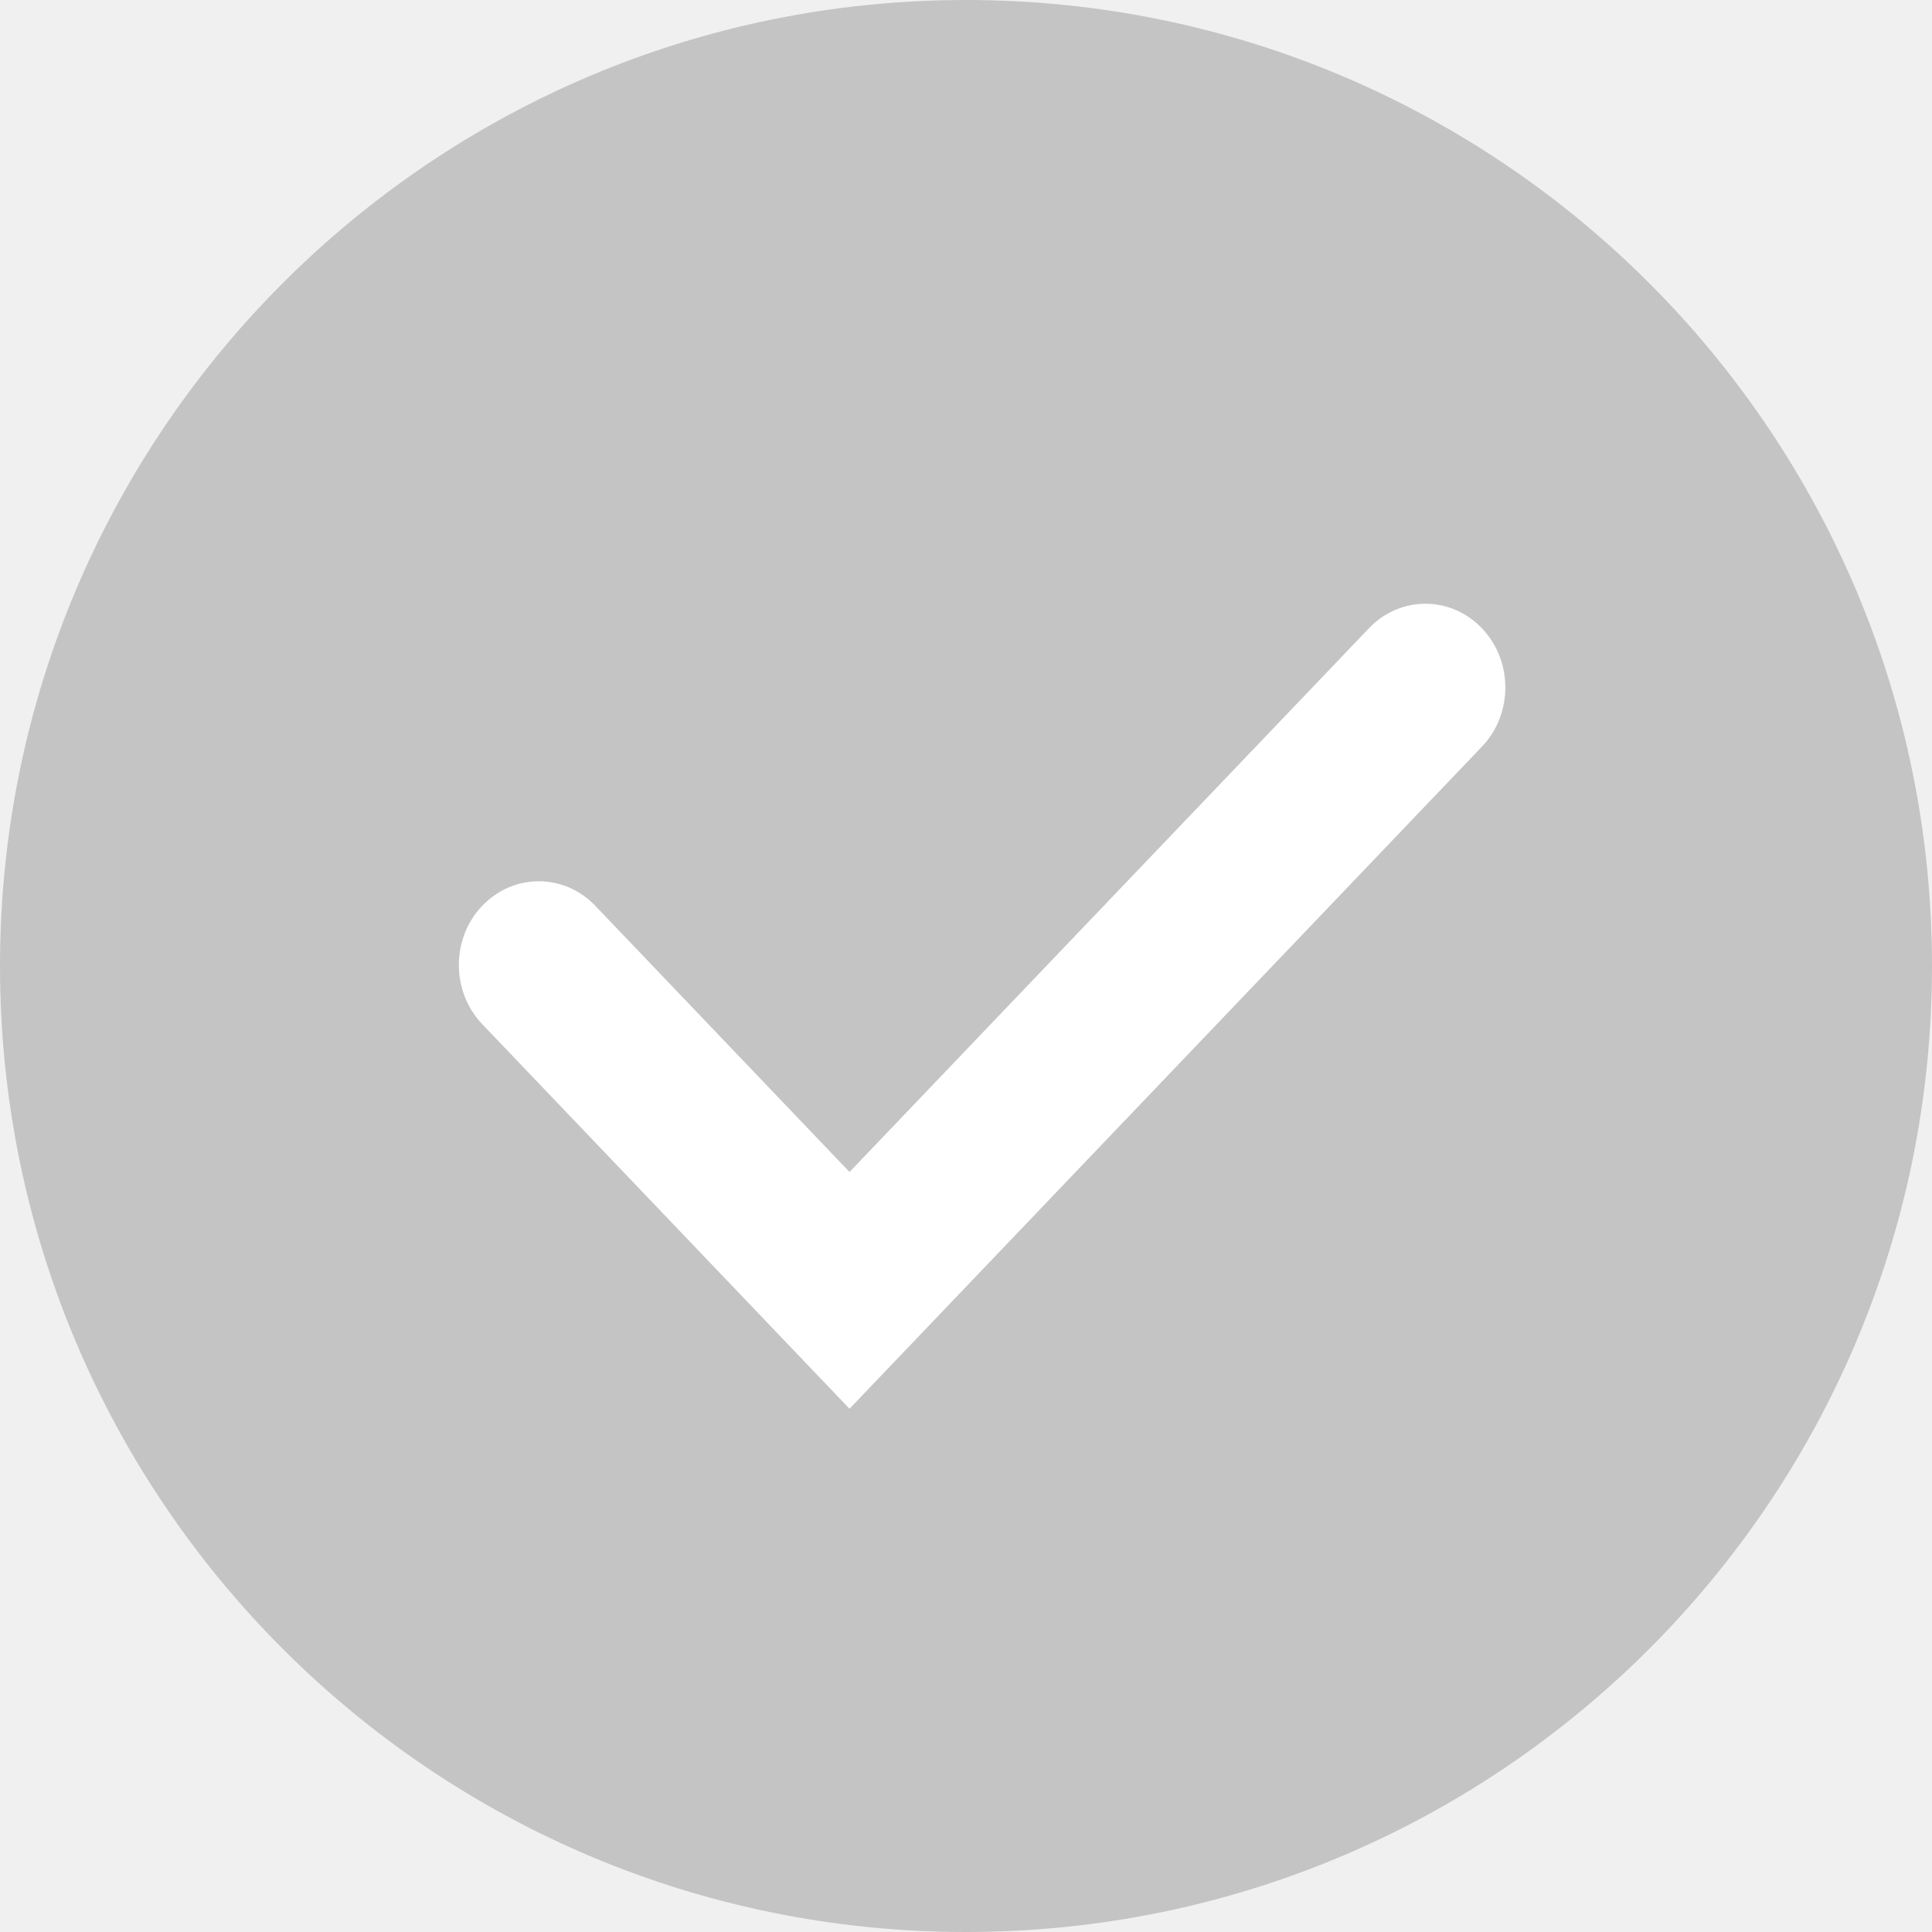
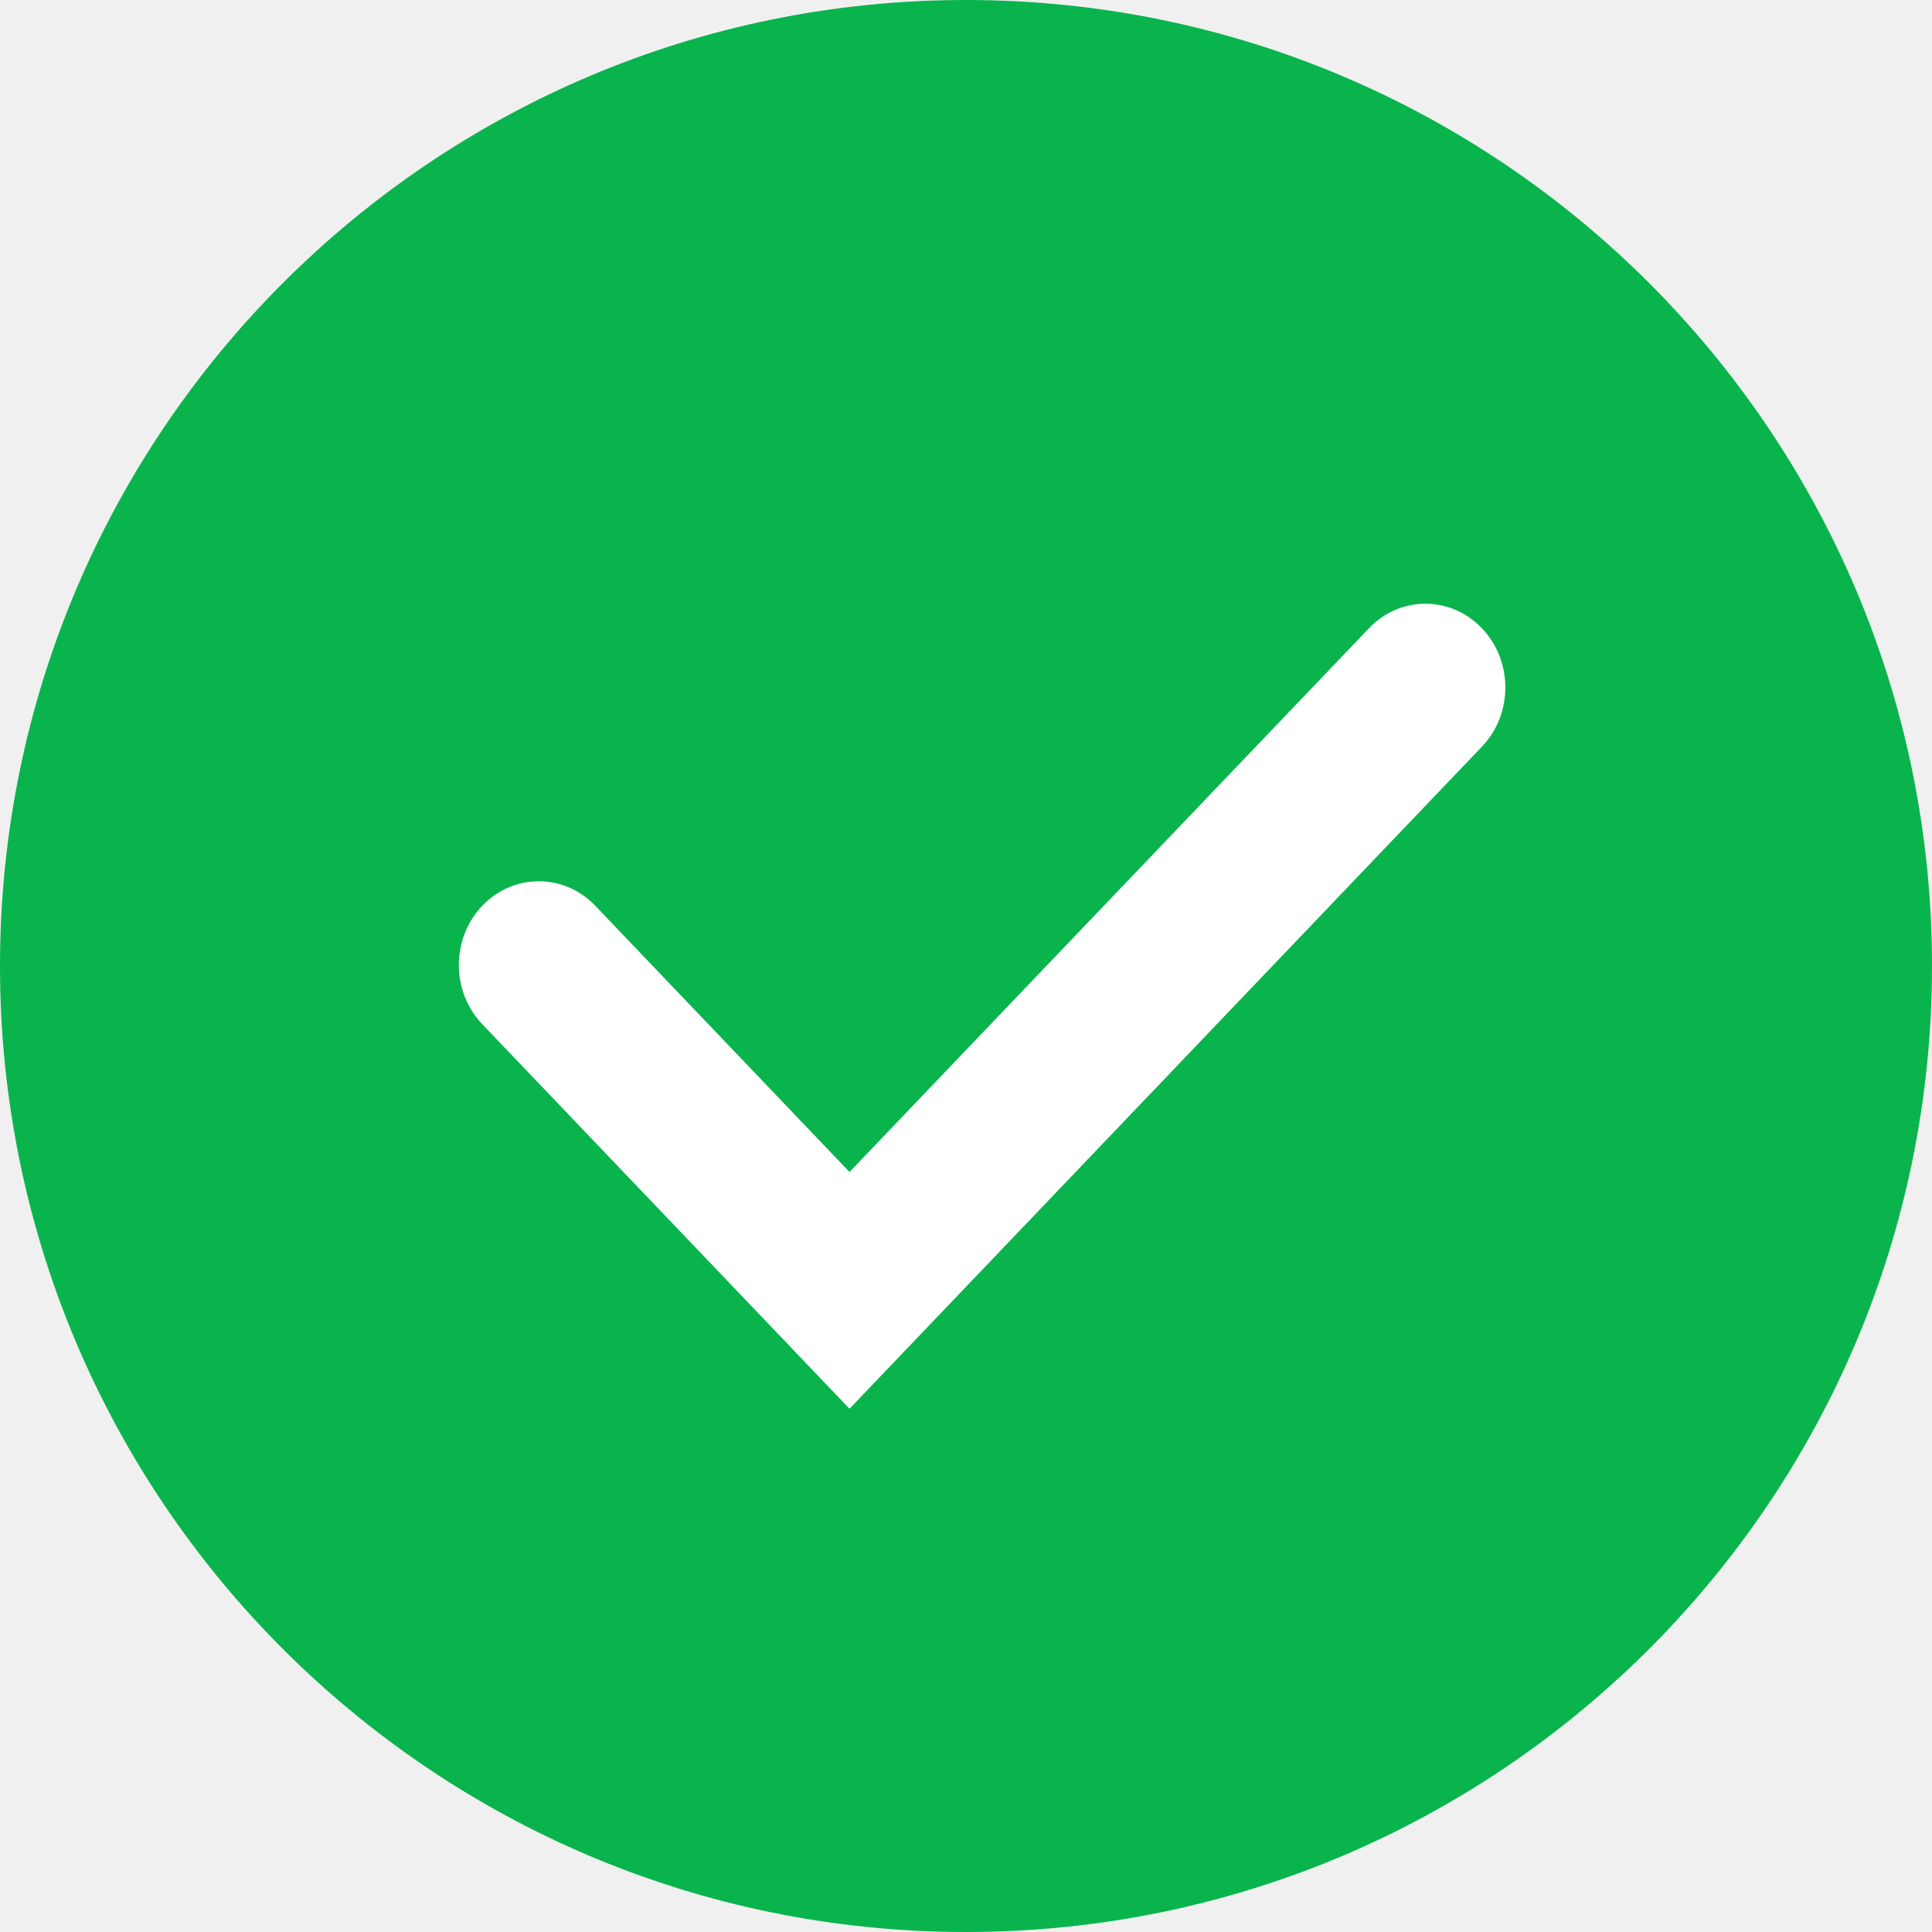
<svg xmlns="http://www.w3.org/2000/svg" width="24" height="24" viewBox="0 0 24 24" fill="none">
-   <path fill-rule="evenodd" clip-rule="evenodd" d="M0 12C0 5.373 5.373 0 12 0C18.627 0 24 5.373 24 12C24 18.627 18.627 24 12 24C5.373 24 0 18.627 0 12Z" fill="#C4C4C4" />
+   <path fill-rule="evenodd" clip-rule="evenodd" d="M0 12C0 5.373 5.373 0 12 0C18.627 0 24 5.373 24 12C24 18.627 18.627 24 12 24C5.373 24 0 18.627 0 12Z" fill="#09B44D" />
  <path d="M10.553 14.559L17.005 7.805C17.393 7.398 18.021 7.398 18.409 7.805C18.797 8.211 18.797 8.869 18.409 9.275L10.553 17.5L5.991 12.723C5.603 12.317 5.603 11.658 5.991 11.252C6.379 10.846 7.007 10.846 7.395 11.252L10.553 14.559Z" fill="white" />
</svg>
